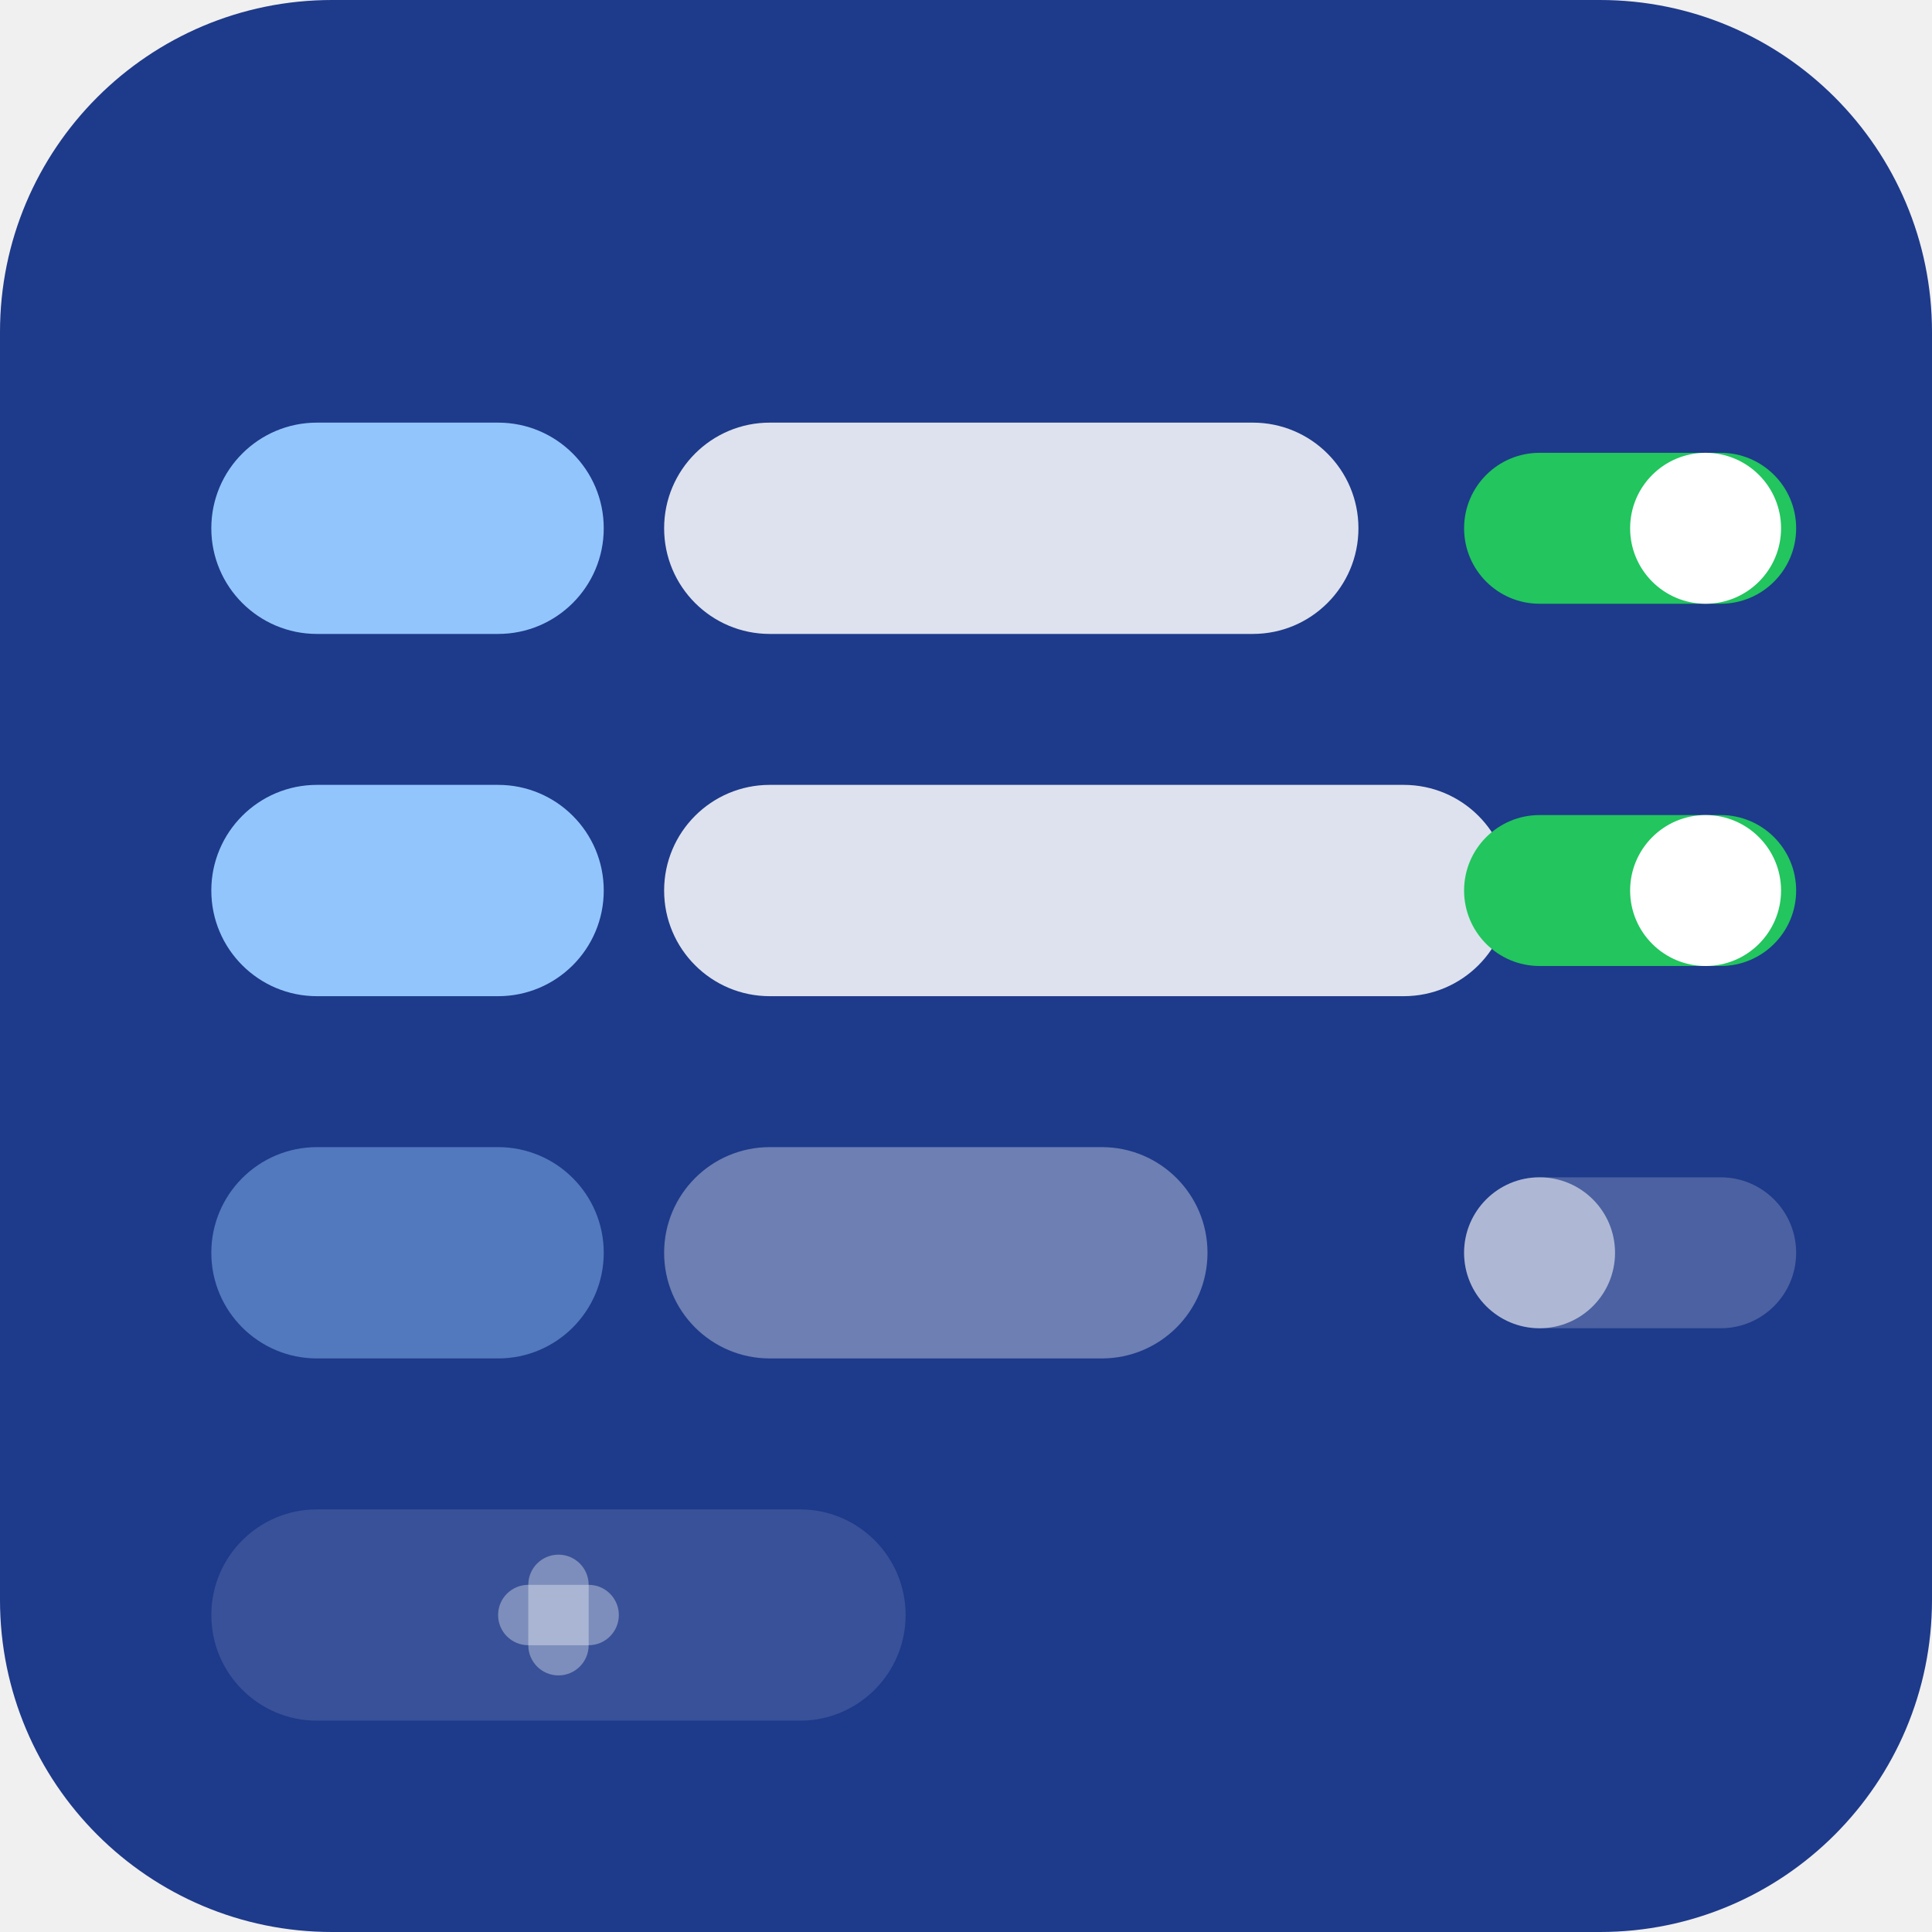
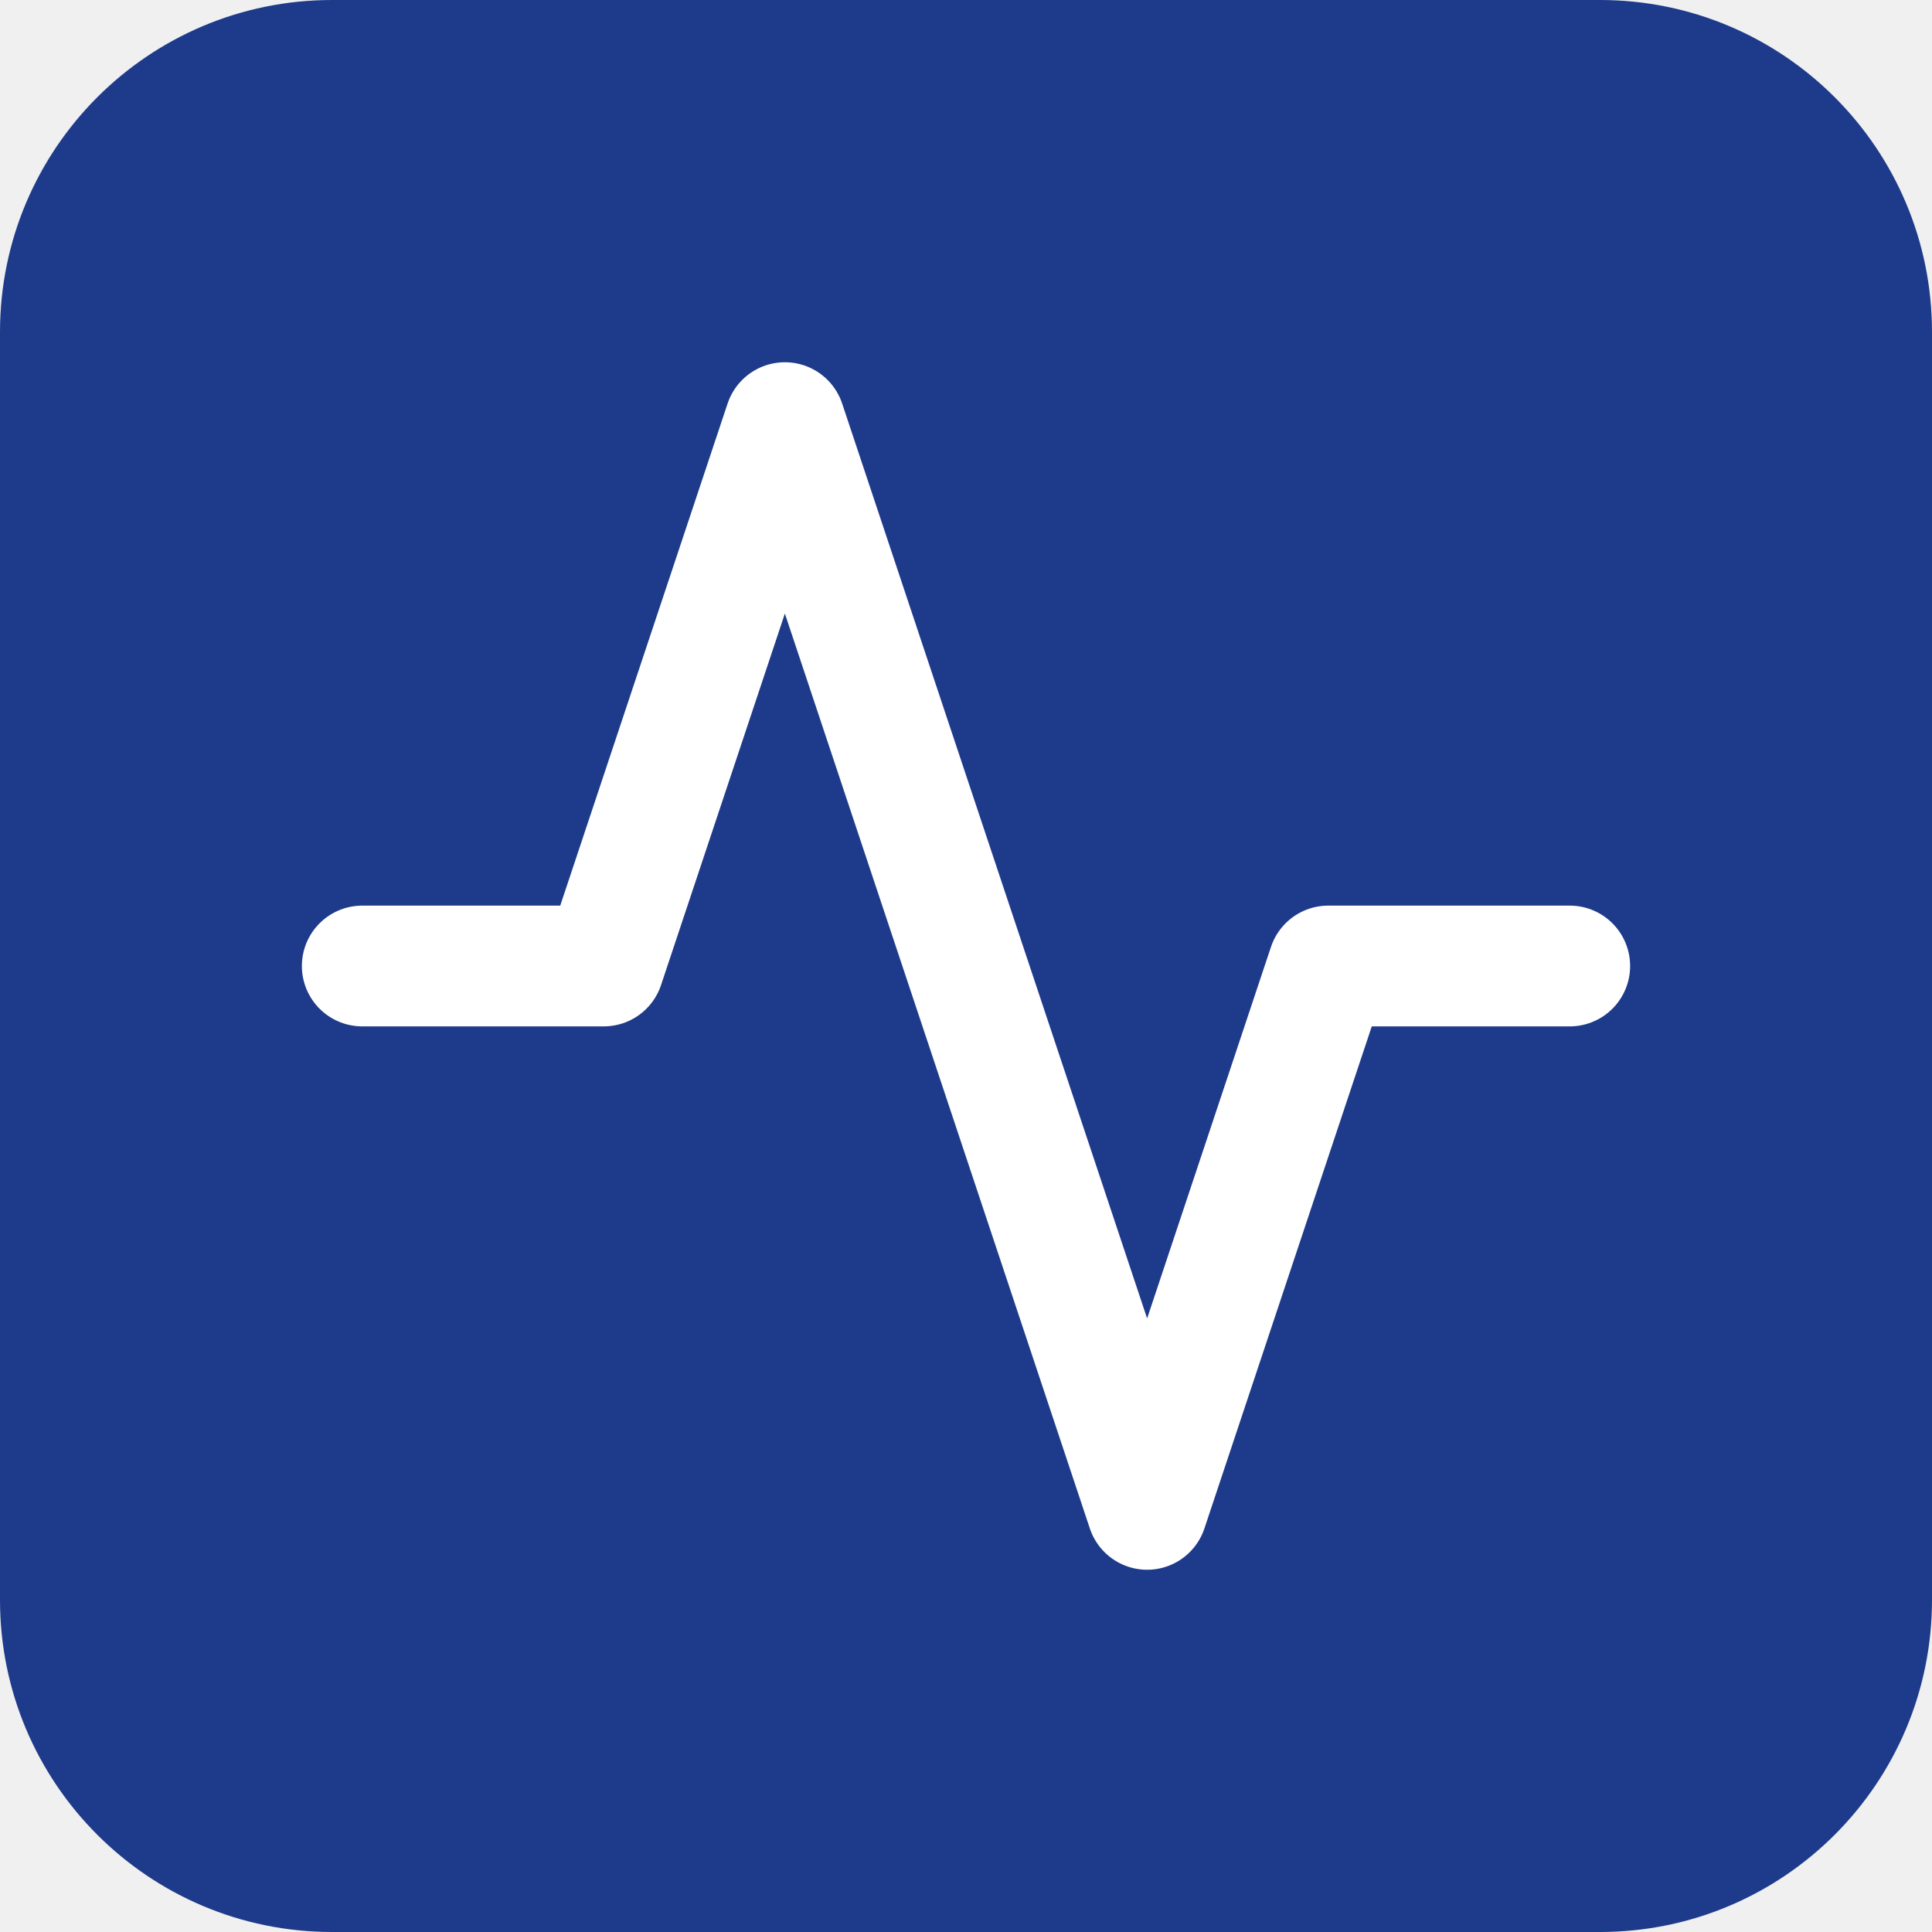
<svg xmlns="http://www.w3.org/2000/svg" width="128" height="128" viewBox="0 0 128 128">
  <rect width="128" height="128" rx="22" fill="#1E3A8A" />
-   <rect x="14" y="28" width="26" height="14" rx="7" fill="#93C5FD" />
-   <rect x="44" y="28" width="46" height="14" rx="7" fill="rgba(255,255,255,0.85)" />
-   <rect x="97" y="30" width="22" height="10" rx="5" fill="#22C55E" />
-   <circle cx="113" cy="35" r="5" fill="white" />
-   <rect x="14" y="52" width="26" height="14" rx="7" fill="#93C5FD" />
-   <rect x="44" y="52" width="56" height="14" rx="7" fill="rgba(255,255,255,0.85)" />
-   <rect x="97" y="54" width="22" height="10" rx="5" fill="#22C55E" />
-   <circle cx="113" cy="59" r="5" fill="white" />
-   <rect x="14" y="76" width="26" height="14" rx="7" fill="rgba(147,197,253,0.45)" />
-   <rect x="44" y="76" width="36" height="14" rx="7" fill="rgba(255,255,255,0.35)" />
-   <rect x="97" y="78" width="22" height="10" rx="5" fill="rgba(255,255,255,0.2)" />
-   <circle cx="102" cy="83" r="5" fill="rgba(255,255,255,0.55)" />
-   <rect x="14" y="100" width="46" height="14" rx="7" fill="rgba(255,255,255,0.12)" />
-   <rect x="33" y="105" width="8" height="4" rx="2" fill="rgba(255,255,255,0.35)" />
-   <rect x="35" y="103" width="4" height="8" rx="2" fill="rgba(255,255,255,0.35)" />
+   <polyline points="104 64 88 64 76 100 52 28 40 64 24 64" fill="none" stroke="#FFFFFF" stroke-width="8" stroke-linecap="round" stroke-linejoin="round" />
</svg>
